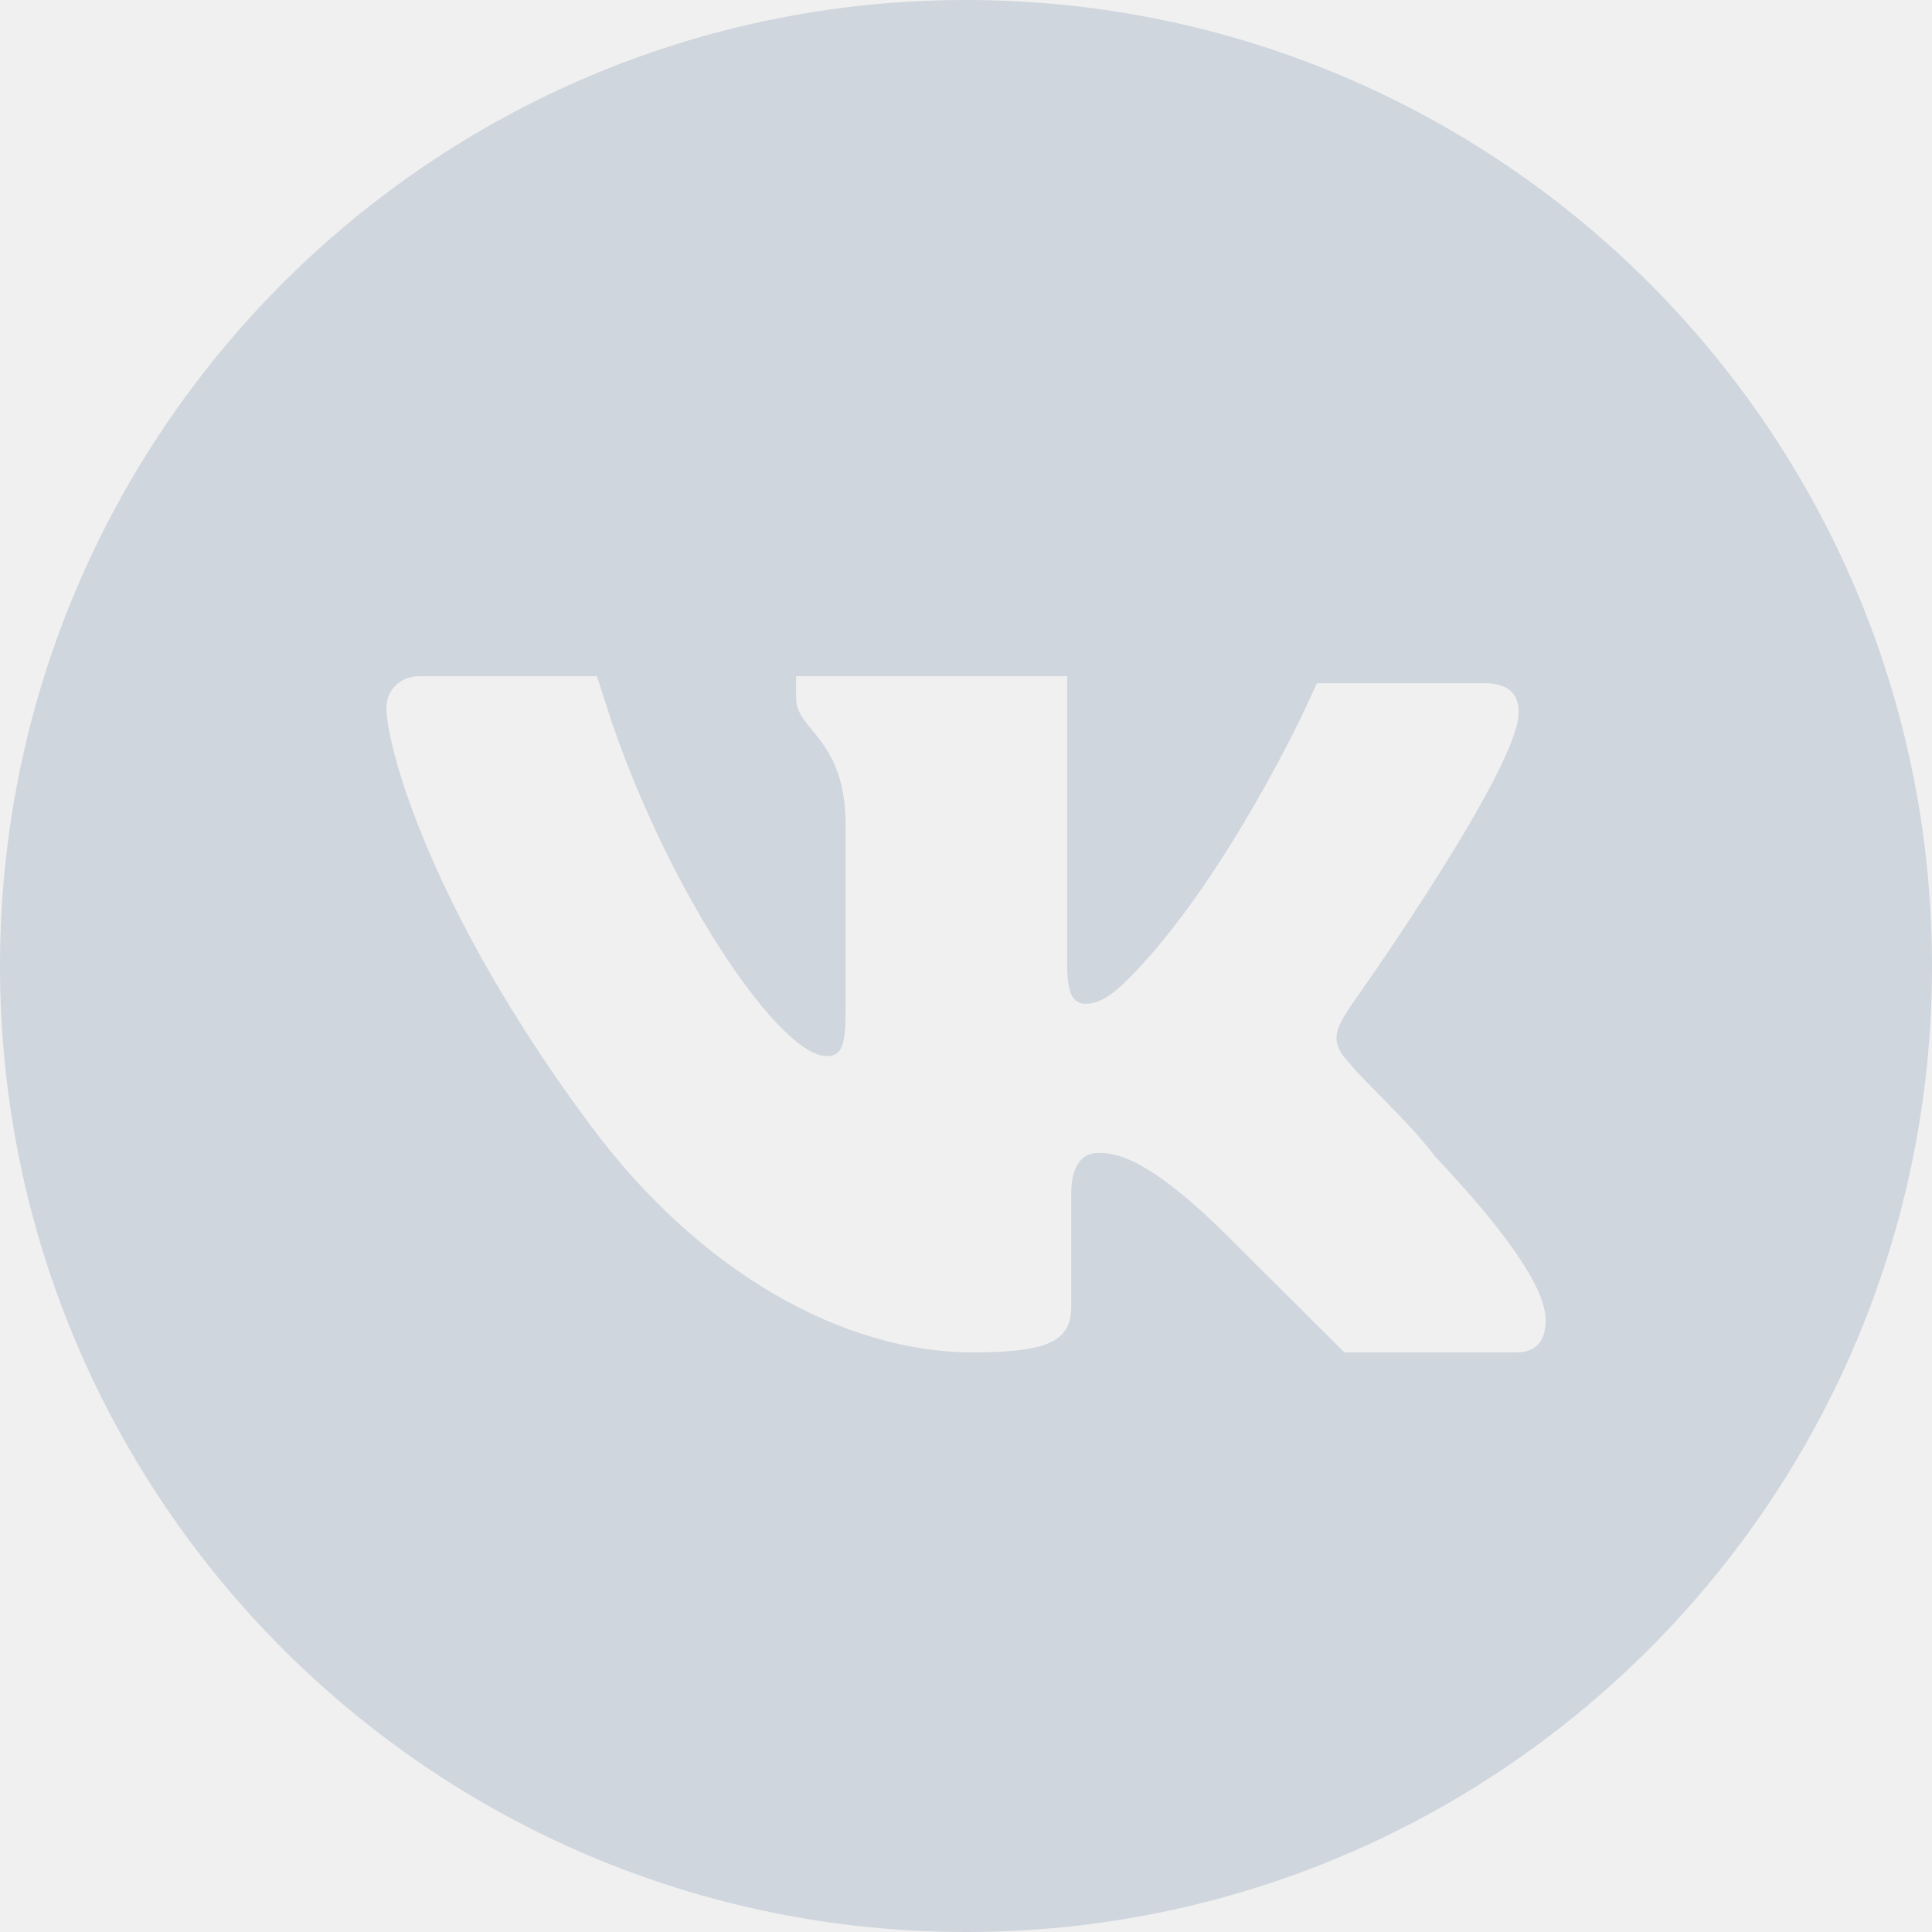
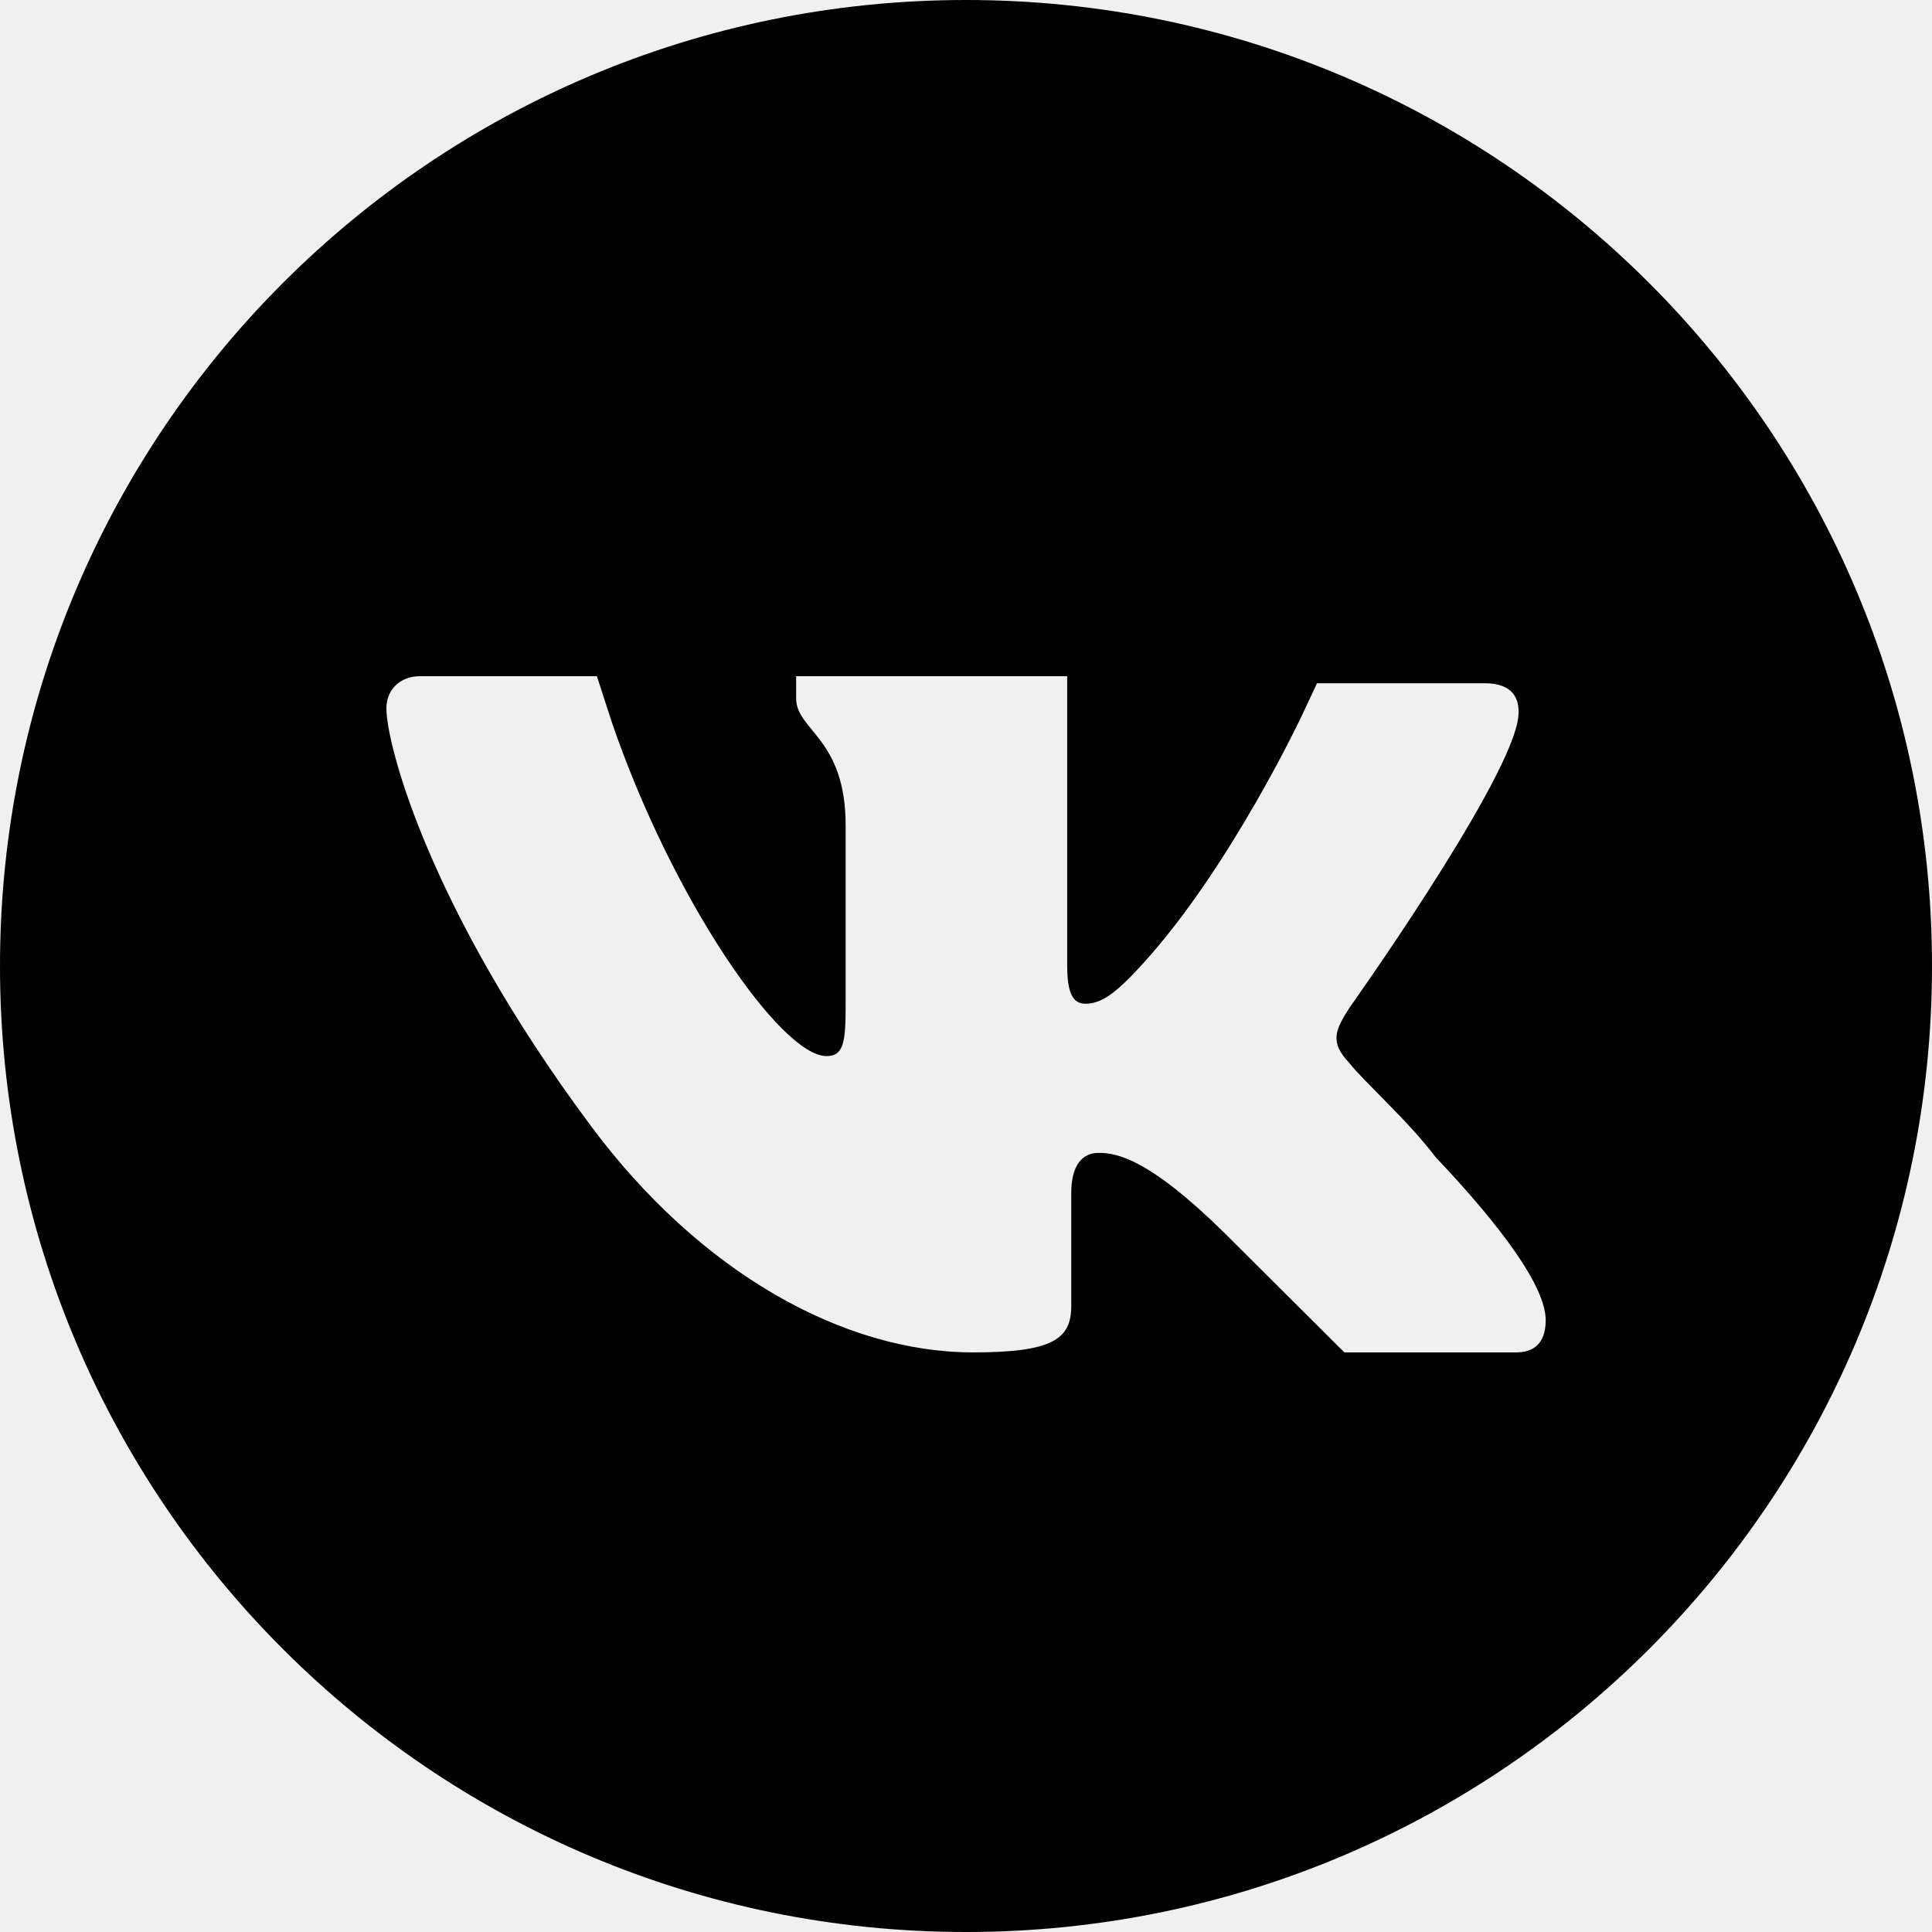
- <svg xmlns="http://www.w3.org/2000/svg" width="40" height="40" viewBox="0 0 40 40" fill="none">
-   <g clip-path="url(#clip0_59_1533)">
-     <path fill-rule="evenodd" clip-rule="evenodd" d="M20 40C8.954 40 0 31.046 0 20C0 8.954 8.954 0 20 0C31.046 0 40 8.954 40 20C40 31.046 31.046 40 20 40ZM27.267 14.146L26.954 14.815C26.954 14.815 25.472 17.963 23.667 19.946C23.087 20.588 22.792 20.781 22.472 20.781C22.214 20.781 22.095 20.566 22.095 19.988V14H16.483V14.459C16.483 15.127 17.508 15.278 17.508 17.088V20.822C17.508 21.574 17.468 21.865 17.112 21.865C16.168 21.865 13.928 18.632 12.67 14.961L12.358 14H8.692C8.293 14 8 14.271 8 14.668C8 15.398 8.86 18.778 12.23 23.306C14.493 26.352 17.468 28 20.148 28C21.783 28 22.179 27.729 22.179 27.041V24.704C22.179 24.12 22.41 23.869 22.746 23.869C23.123 23.869 23.787 23.989 25.342 25.518C25.344 25.518 27.834 28 27.834 28H31.394C31.709 28 32.002 27.855 32.002 27.333C32.002 26.643 31.102 25.413 29.719 23.953C29.154 23.203 28.232 22.388 27.939 22.011C27.521 21.574 27.646 21.324 27.939 20.865C27.939 20.865 31.102 16.42 31.416 14.961C31.522 14.439 31.291 14.146 30.746 14.146H27.268H27.267Z" fill="#D0D6DE" />
-   </g>
-   <defs>
-     <clipPath id="clip0_59_1533">
-       <rect width="40" height="40" fill="white" />
-     </clipPath>
-   </defs>
+ <svg width="40" height="40" viewBox="0 0 40 40">
+   <path fill-rule="evenodd" clip-rule="evenodd" d="M20 40C8.954 40 0 31.046 0 20C0 8.954 8.954 0 20 0C31.046 0 40 8.954 40 20C40 31.046 31.046 40 20 40ZM27.267 14.146L26.954 14.815C26.954 14.815 25.472 17.963 23.667 19.946C23.087 20.588 22.792 20.781 22.472 20.781C22.214 20.781 22.095 20.566 22.095 19.988V14H16.483V14.459C16.483 15.127 17.508 15.278 17.508 17.088V20.822C17.508 21.574 17.468 21.865 17.112 21.865C16.168 21.865 13.928 18.632 12.67 14.961L12.358 14H8.692C8.293 14 8 14.271 8 14.668C8 15.398 8.86 18.778 12.23 23.306C14.493 26.352 17.468 28 20.148 28C21.783 28 22.179 27.729 22.179 27.041V24.704C22.179 24.12 22.41 23.869 22.746 23.869C23.123 23.869 23.787 23.989 25.342 25.518C25.344 25.518 27.834 28 27.834 28H31.394C31.709 28 32.002 27.855 32.002 27.333C32.002 26.643 31.102 25.413 29.719 23.953C29.154 23.203 28.232 22.388 27.939 22.011C27.521 21.574 27.646 21.324 27.939 20.865C27.939 20.865 31.102 16.42 31.416 14.961C31.522 14.439 31.291 14.146 30.746 14.146H27.268H27.267Z" fill="#000" />
</svg>
